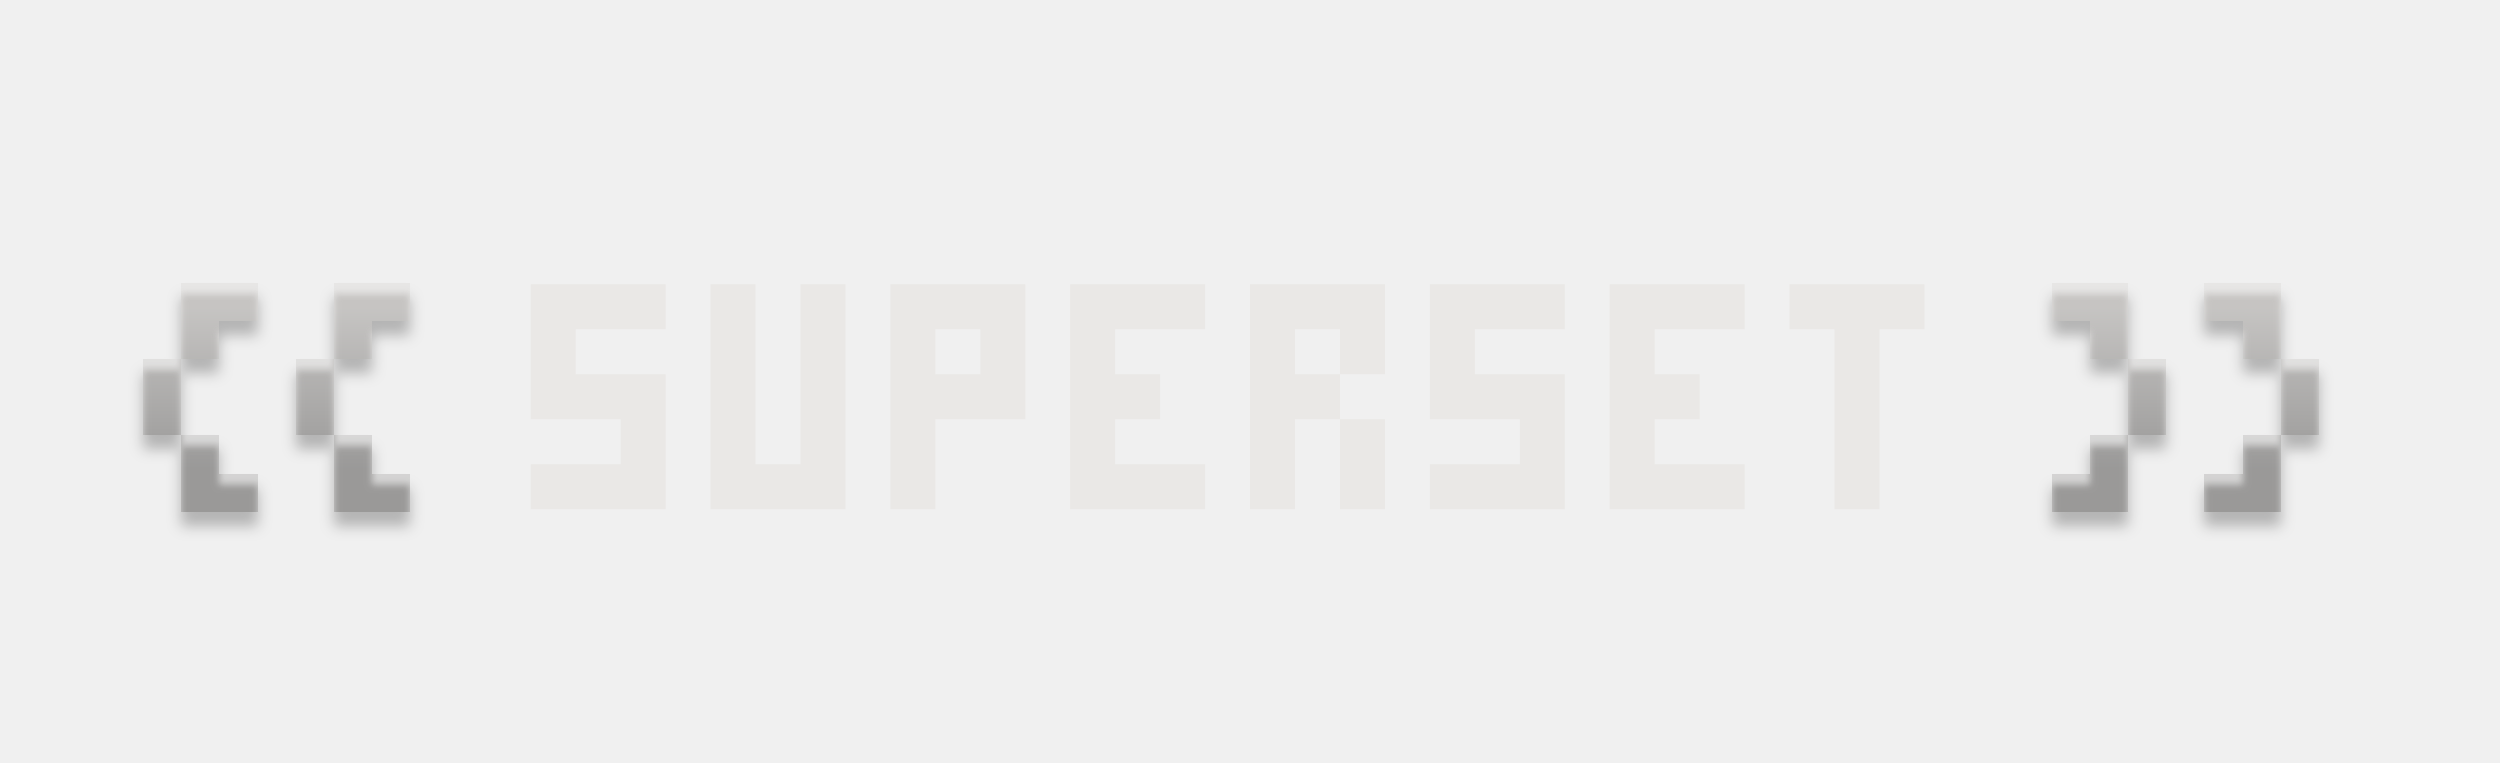
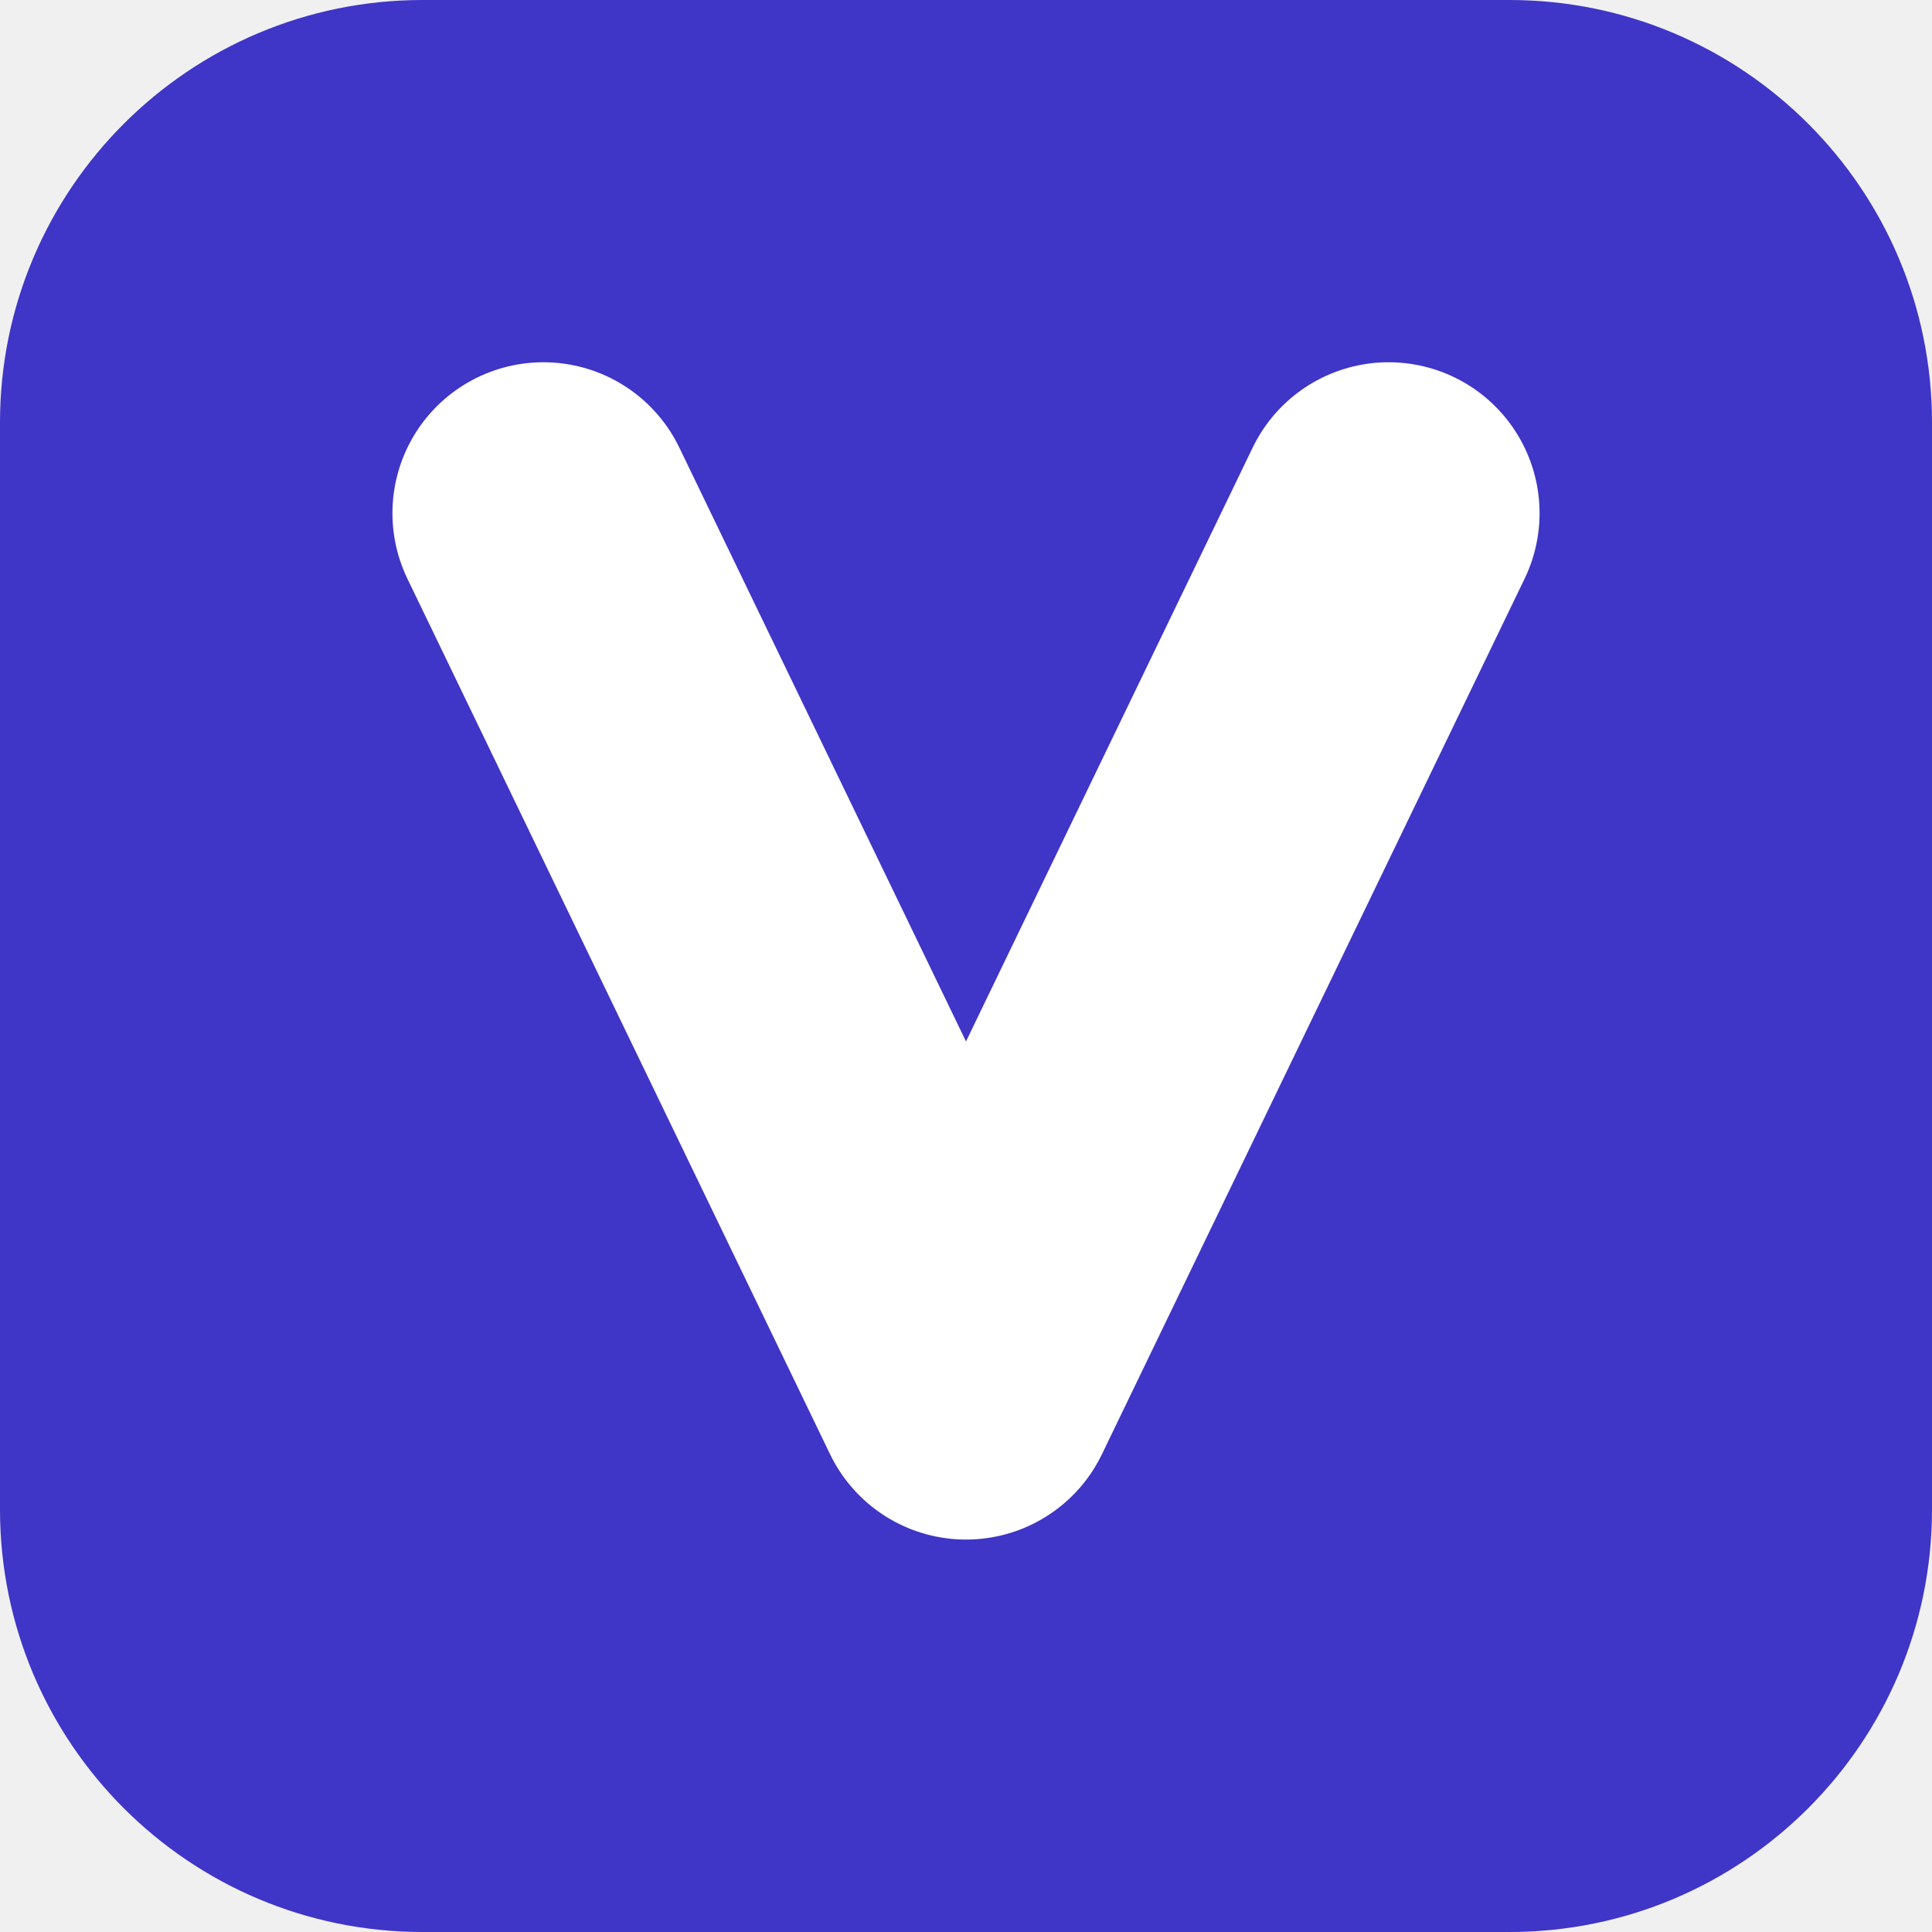
- <svg xmlns="http://www.w3.org/2000/svg" width="702" height="214" viewBox="0 0 702 214" fill="none">
-   <g filter="url(#filter0_di_134_16)">
-     <path d="M61.587 79.364H72.315V90.091H61.587V79.364ZM50.86 79.364H61.587V90.091H50.86V79.364ZM50.86 90.091H61.587V100.818H50.86V90.091ZM40.133 100.818H50.86V111.545H40.133V100.818ZM40.133 111.545H50.86V122.273H40.133V111.545ZM50.86 122.273H61.587V133H50.86V122.273ZM50.86 133H61.587V143.727H50.86V133ZM61.587 133H72.315V143.727H61.587V133ZM104.455 79.364H115.182V90.091H104.455V79.364ZM93.727 79.364H104.455V90.091H93.727V79.364ZM93.727 90.091H104.455V100.818H93.727V90.091ZM83 100.818H93.727V111.545H83V100.818ZM83 111.545H93.727V122.273H83V111.545ZM93.727 122.273H104.455V133H93.727V122.273ZM93.727 133H104.455V143.727H93.727V133ZM104.455 133H115.182V143.727H104.455V133Z" fill="url(#paint0_linear_134_16)" fill-opacity="0.8" shape-rendering="crispEdges" />
-   </g>
-   <path d="M174.288 79.818H186.925V92.454H174.288V79.818ZM161.652 79.818H174.288V92.454H161.652V79.818ZM149.016 92.454H161.652V105.091H149.016V92.454ZM149.016 105.091H161.652V117.727H149.016V105.091ZM161.652 105.091H174.288V117.727H161.652V105.091ZM174.288 105.091H186.925V117.727H174.288V105.091ZM174.288 117.727H186.925V130.364H174.288V117.727ZM174.288 130.364H186.925V143H174.288V130.364ZM161.652 130.364H174.288V143H161.652V130.364ZM149.016 130.364H161.652V143H149.016V130.364ZM149.016 79.818H161.652V92.454H149.016V79.818ZM199.512 79.818H212.148V92.454H199.512V79.818ZM199.512 92.454H212.148V105.091H199.512V92.454ZM199.512 105.091H212.148V117.727H199.512V105.091ZM199.512 117.727H212.148V130.364H199.512V117.727ZM199.512 130.364H212.148V143H199.512V130.364ZM212.148 130.364H224.784V143H212.148V130.364ZM224.784 130.364H237.421V143H224.784V130.364ZM224.784 117.727H237.421V130.364H224.784V117.727ZM224.784 105.091H237.421V117.727H224.784V105.091ZM224.784 92.454H237.421V105.091H224.784V92.454ZM224.784 79.818H237.421V92.454H224.784V79.818ZM250.008 79.818H262.644V92.454H250.008V79.818ZM250.008 92.454H262.644V105.091H250.008V92.454ZM250.008 105.091H262.644V117.727H250.008V105.091ZM250.008 117.727H262.644V130.364H250.008V117.727ZM250.008 130.364H262.644V143H250.008V130.364ZM262.644 79.818H275.281V92.454H262.644V79.818ZM275.281 79.818H287.917V92.454H275.281V79.818ZM275.281 92.454H287.917V105.091H275.281V92.454ZM275.281 105.091H287.917V117.727H275.281V105.091ZM262.644 105.091H275.281V117.727H262.644V105.091ZM300.504 79.818H313.14V92.454H300.504V79.818ZM300.504 92.454H313.14V105.091H300.504V92.454ZM300.504 105.091H313.14V117.727H300.504V105.091ZM300.504 117.727H313.14V130.364H300.504V117.727ZM300.504 130.364H313.14V143H300.504V130.364ZM313.14 79.818H325.777V92.454H313.14V79.818ZM313.14 130.364H325.777V143H313.14V130.364ZM313.14 105.091H325.777V117.727H313.14V105.091ZM325.777 79.818H338.413V92.454H325.777V79.818ZM325.777 130.364H338.413V143H325.777V130.364ZM351 130.364H363.636V143H351V130.364ZM351 117.727H363.636V130.364H351V117.727ZM351 105.091H363.636V117.727H351V105.091ZM351 92.454H363.636V105.091H351V92.454ZM351 79.818H363.636V92.454H351V79.818ZM363.636 79.818H376.273V92.454H363.636V79.818ZM376.273 79.818H388.909V92.454H376.273V79.818ZM376.273 92.454H388.909V105.091H376.273V92.454ZM363.636 105.091H376.273V117.727H363.636V105.091ZM376.273 117.727H388.909V130.364H376.273V117.727ZM376.273 130.364H388.909V143H376.273V130.364ZM426.769 79.818H439.405V92.454H426.769V79.818ZM414.132 79.818H426.769V92.454H414.132V79.818ZM401.496 92.454H414.132V105.091H401.496V92.454ZM401.496 105.091H414.132V117.727H401.496V105.091ZM414.132 105.091H426.769V117.727H414.132V105.091ZM426.769 105.091H439.405V117.727H426.769V105.091ZM426.769 117.727H439.405V130.364H426.769V117.727ZM426.769 130.364H439.405V143H426.769V130.364ZM414.132 130.364H426.769V143H414.132V130.364ZM401.496 130.364H414.132V143H401.496V130.364ZM401.496 79.818H414.132V92.454H401.496V79.818ZM451.992 79.818H464.629V92.454H451.992V79.818ZM451.992 92.454H464.629V105.091H451.992V92.454ZM451.992 105.091H464.629V117.727H451.992V105.091ZM451.992 117.727H464.629V130.364H451.992V117.727ZM451.992 130.364H464.629V143H451.992V130.364ZM464.629 79.818H477.265V92.454H464.629V79.818ZM464.629 130.364H477.265V143H464.629V130.364ZM464.629 105.091H477.265V117.727H464.629V105.091ZM477.265 79.818H489.901V92.454H477.265V79.818ZM477.265 130.364H489.901V143H477.265V130.364ZM502.488 79.818H515.125V92.454H502.488V79.818ZM515.125 79.818H527.761V92.454H515.125V79.818ZM527.761 79.818H540.397V92.454H527.761V79.818ZM515.125 92.454H527.761V105.091H515.125V92.454ZM515.125 105.091H527.761V117.727H515.125V105.091ZM515.125 117.727H527.761V130.364H515.125V117.727ZM515.125 130.364H527.761V143H515.125V130.364Z" fill="#EAE8E6" />
-   <g filter="url(#filter1_di_134_16)">
-     <path d="M576.133 79.364H586.86V90.091H576.133V79.364ZM586.86 90.091H597.587V100.818H586.86V90.091ZM597.587 100.818H608.315V111.545H597.587V100.818ZM586.86 122.273H597.587V133H586.86V122.273ZM576.133 133H586.86V143.727H576.133V133ZM597.587 111.545H608.315V122.273H597.587V111.545ZM586.86 133H597.587V143.727H586.86V133ZM586.86 79.364H597.587V90.091H586.86V79.364ZM619 79.364H629.727V90.091H619V79.364ZM629.727 90.091H640.455V100.818H629.727V90.091ZM640.455 100.818H651.182V111.545H640.455V100.818ZM629.727 122.273H640.455V133H629.727V122.273ZM619 133H629.727V143.727H619V133ZM640.455 111.545H651.182V122.273H640.455V111.545ZM629.727 133H640.455V143.727H629.727V133ZM629.727 79.364H640.455V90.091H629.727V79.364Z" fill="url(#paint1_linear_134_16)" fill-opacity="0.8" shape-rendering="crispEdges" />
-   </g>
-   <defs>
-     <filter id="filter0_di_134_16" x="36.133" y="79.364" width="83.049" height="72.363" filterUnits="userSpaceOnUse" color-interpolation-filters="sRGB">
-       <feFlood flood-opacity="0" result="BackgroundImageFix" />
-       <feColorMatrix in="SourceAlpha" type="matrix" values="0 0 0 0 0 0 0 0 0 0 0 0 0 0 0 0 0 0 127 0" result="hardAlpha" />
-       <feOffset dy="4" />
-       <feGaussianBlur stdDeviation="2" />
-       <feComposite in2="hardAlpha" operator="out" />
-       <feColorMatrix type="matrix" values="0 0 0 0 0 0 0 0 0 0 0 0 0 0 0 0 0 0 0.25 0" />
-       <feBlend mode="normal" in2="BackgroundImageFix" result="effect1_dropShadow_134_16" />
-       <feBlend mode="normal" in="SourceGraphic" in2="effect1_dropShadow_134_16" result="shape" />
-       <feColorMatrix in="SourceAlpha" type="matrix" values="0 0 0 0 0 0 0 0 0 0 0 0 0 0 0 0 0 0 127 0" result="hardAlpha" />
-       <feOffset dy="3" />
-       <feGaussianBlur stdDeviation="1.05" />
-       <feComposite in2="hardAlpha" operator="arithmetic" k2="-1" k3="1" />
-       <feColorMatrix type="matrix" values="0 0 0 0 1 0 0 0 0 1 0 0 0 0 1 0 0 0 0.57 0" />
-       <feBlend mode="normal" in2="shape" result="effect2_innerShadow_134_16" />
-     </filter>
-     <filter id="filter1_di_134_16" x="572.133" y="79.364" width="83.049" height="72.363" filterUnits="userSpaceOnUse" color-interpolation-filters="sRGB">
-       <feFlood flood-opacity="0" result="BackgroundImageFix" />
-       <feColorMatrix in="SourceAlpha" type="matrix" values="0 0 0 0 0 0 0 0 0 0 0 0 0 0 0 0 0 0 127 0" result="hardAlpha" />
-       <feOffset dy="4" />
-       <feGaussianBlur stdDeviation="2" />
-       <feComposite in2="hardAlpha" operator="out" />
-       <feColorMatrix type="matrix" values="0 0 0 0 0 0 0 0 0 0 0 0 0 0 0 0 0 0 0.25 0" />
-       <feBlend mode="normal" in2="BackgroundImageFix" result="effect1_dropShadow_134_16" />
-       <feBlend mode="normal" in="SourceGraphic" in2="effect1_dropShadow_134_16" result="shape" />
-       <feColorMatrix in="SourceAlpha" type="matrix" values="0 0 0 0 0 0 0 0 0 0 0 0 0 0 0 0 0 0 127 0" result="hardAlpha" />
-       <feOffset dy="3" />
-       <feGaussianBlur stdDeviation="1.05" />
-       <feComposite in2="hardAlpha" operator="arithmetic" k2="-1" k3="1" />
-       <feColorMatrix type="matrix" values="0 0 0 0 1 0 0 0 0 1 0 0 0 0 1 0 0 0 0.57 0" />
-       <feBlend mode="normal" in2="shape" result="effect2_innerShadow_134_16" />
-     </filter>
-     <linearGradient id="paint0_linear_134_16" x1="83" y1="86.6" x2="82.921" y2="131.8" gradientUnits="userSpaceOnUse">
-       <stop stop-color="#BBB9B7" />
-       <stop offset="1" stop-color="#848382" />
-     </linearGradient>
-     <linearGradient id="paint1_linear_134_16" x1="619" y1="86.6" x2="618.921" y2="131.8" gradientUnits="userSpaceOnUse">
-       <stop stop-color="#BBB9B7" />
-       <stop offset="1" stop-color="#848382" />
-     </linearGradient>
-   </defs>
+ <svg xmlns="http://www.w3.org/2000/svg" width="64" height="64" viewBox="0 0 64 64">
+   <rect x="0" y="0" width="64" height="64" rx="14" fill="#3F35C7" />
+   <path d="M18 17 L32 46 L46 17" fill="none" stroke="#FFFFFF" stroke-width="10" stroke-linecap="round" stroke-linejoin="round" />
</svg>
